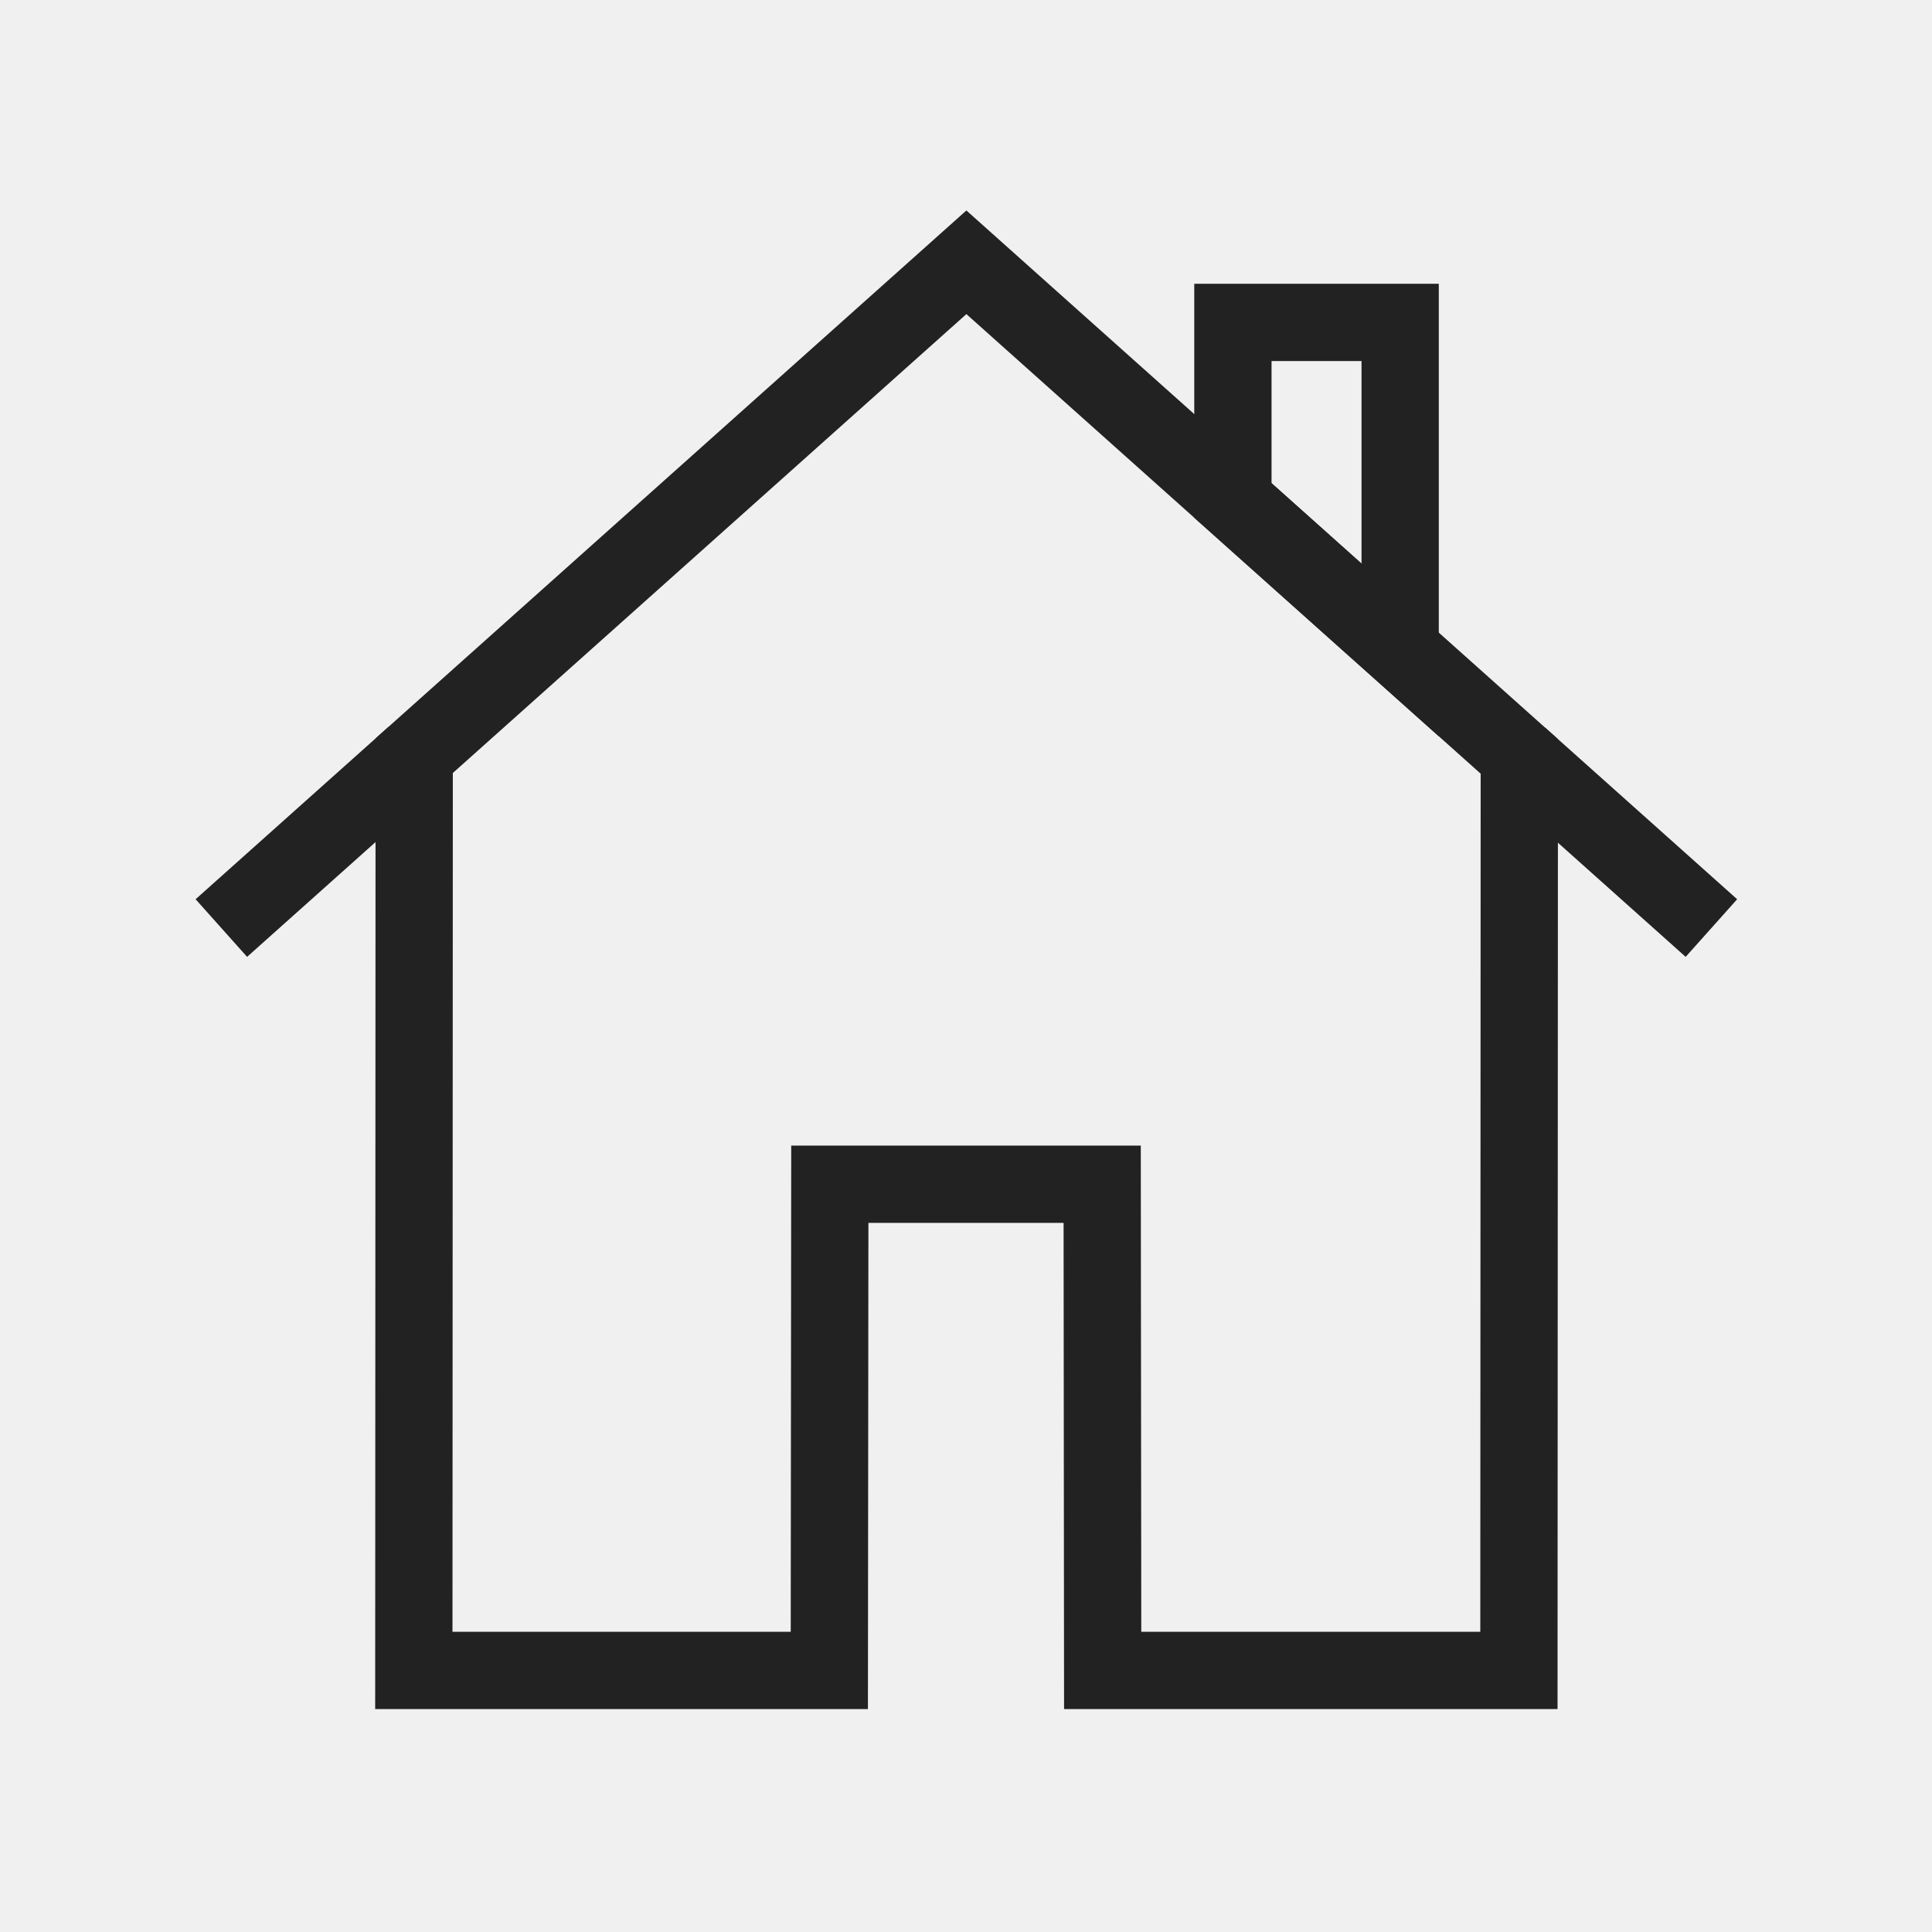
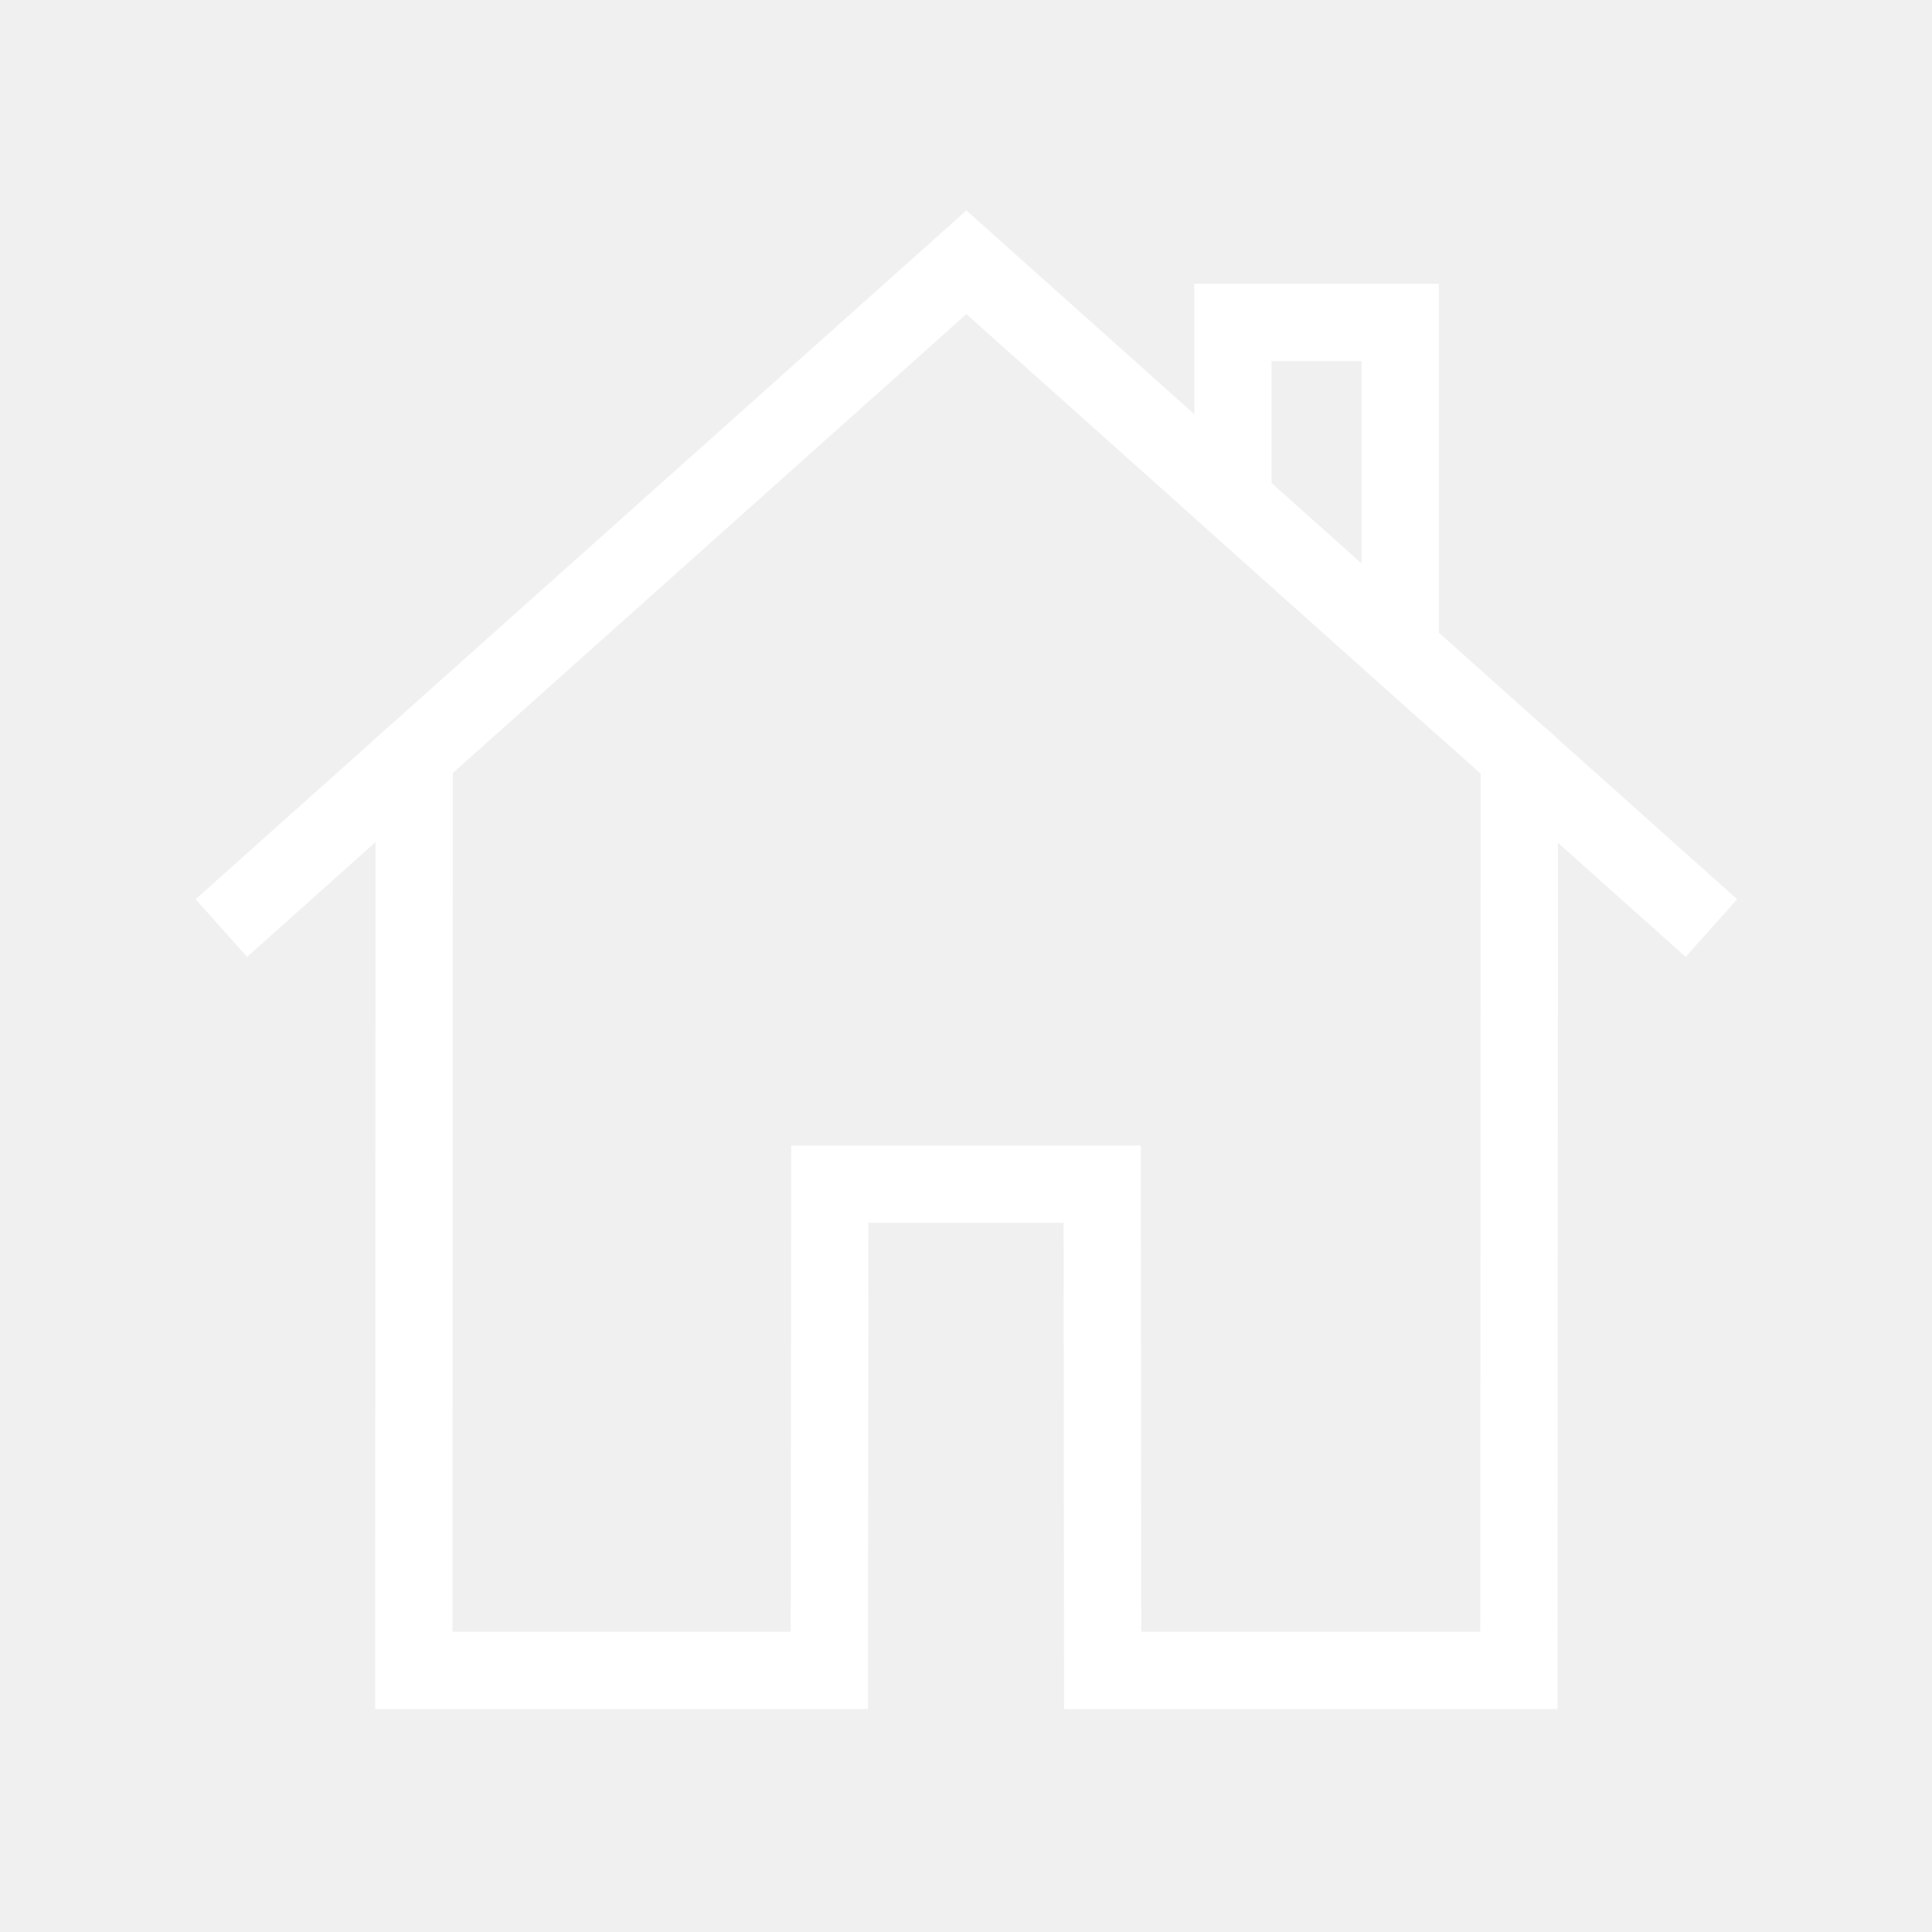
<svg xmlns="http://www.w3.org/2000/svg" version="1.1" x="0px" y="0px" viewBox="0 0 100 100" id="svg2">
  <defs id="defs10">
    </defs>
  <g transform="translate(0,-952.3622)" id="g4">
-     <path style="fill:none;fill-rule:evenodd;stroke:#222;stroke-width:4;stroke-linecap:butt;stroke-linejoin:miter;stroke-miterlimit:4;stroke-dasharray:none;stroke-opacity:1;fill-opacity:1" d="M 50.02 13.576 L 21.439 39.115 L 21.42 86.461 L 42.926 86.461 L 42.951 61.295 L 57.049 61.295 L 57.074 86.461 L 78.619 86.461 L 78.639 39.15 L 50.02 13.576 z " id="path4175" transform="translate(0,952.3622)" />
-     <path style="fill:none;fill-rule:evenodd;stroke:#222;stroke-width:4;stroke-linecap:butt;stroke-linejoin:miter;stroke-miterlimit:4;stroke-dasharray:none;stroke-opacity:1" d="m 63.815,25.904 0,-9.217 8.657,0 -2e-6,16.954 z" id="path4193" transform="translate(0,952.3622)" />
-     <path style="fill:none;fill-rule:evenodd;stroke:#222;stroke-width:4;stroke-linecap:butt;stroke-linejoin:miter;stroke-miterlimit:4;stroke-dasharray:none;stroke-opacity:1" d="m 21.439,991.478 -9.982,8.92" id="path4177" />
-     <path style="fill:none;fill-rule:evenodd;stroke:#222;stroke-width:4;stroke-linecap:butt;stroke-linejoin:miter;stroke-miterlimit:4;stroke-dasharray:none;stroke-opacity:1" d="m 88.582,1000.398 -9.943,-8.885" id="path4170" />
+     <path style="fill:none;fill-rule:evenodd;stroke:#fff;stroke-width:4;stroke-linecap:butt;stroke-linejoin:miter;stroke-miterlimit:4;stroke-dasharray:none;stroke-opacity:1;fill-opacity:1" d="M 50.02 13.576 L 21.439 39.115 L 21.42 86.461 L 42.926 86.461 L 42.951 61.295 L 57.049 61.295 L 57.074 86.461 L 78.619 86.461 L 78.639 39.15 L 50.02 13.576 z " id="path4175" transform="translate(0,952.3622)" />
+     <path style="fill:none;fill-rule:evenodd;stroke:#fff;stroke-width:4;stroke-linecap:butt;stroke-linejoin:miter;stroke-miterlimit:4;stroke-dasharray:none;stroke-opacity:1" d="m 63.815,25.904 0,-9.217 8.657,0 -2e-6,16.954 z" id="path4193" transform="translate(0,952.3622)" />
+     <path style="fill:none;fill-rule:evenodd;stroke:#fff;stroke-width:4;stroke-linecap:butt;stroke-linejoin:miter;stroke-miterlimit:4;stroke-dasharray:none;stroke-opacity:1" d="m 21.439,991.478 -9.982,8.92" id="path4177" />
+     <path style="fill:none;fill-rule:evenodd;stroke:#fff;stroke-width:4;stroke-linecap:butt;stroke-linejoin:miter;stroke-miterlimit:4;stroke-dasharray:none;stroke-opacity:1" d="m 88.582,1000.398 -9.943,-8.885" id="path4170" />
  </g>
</svg>
